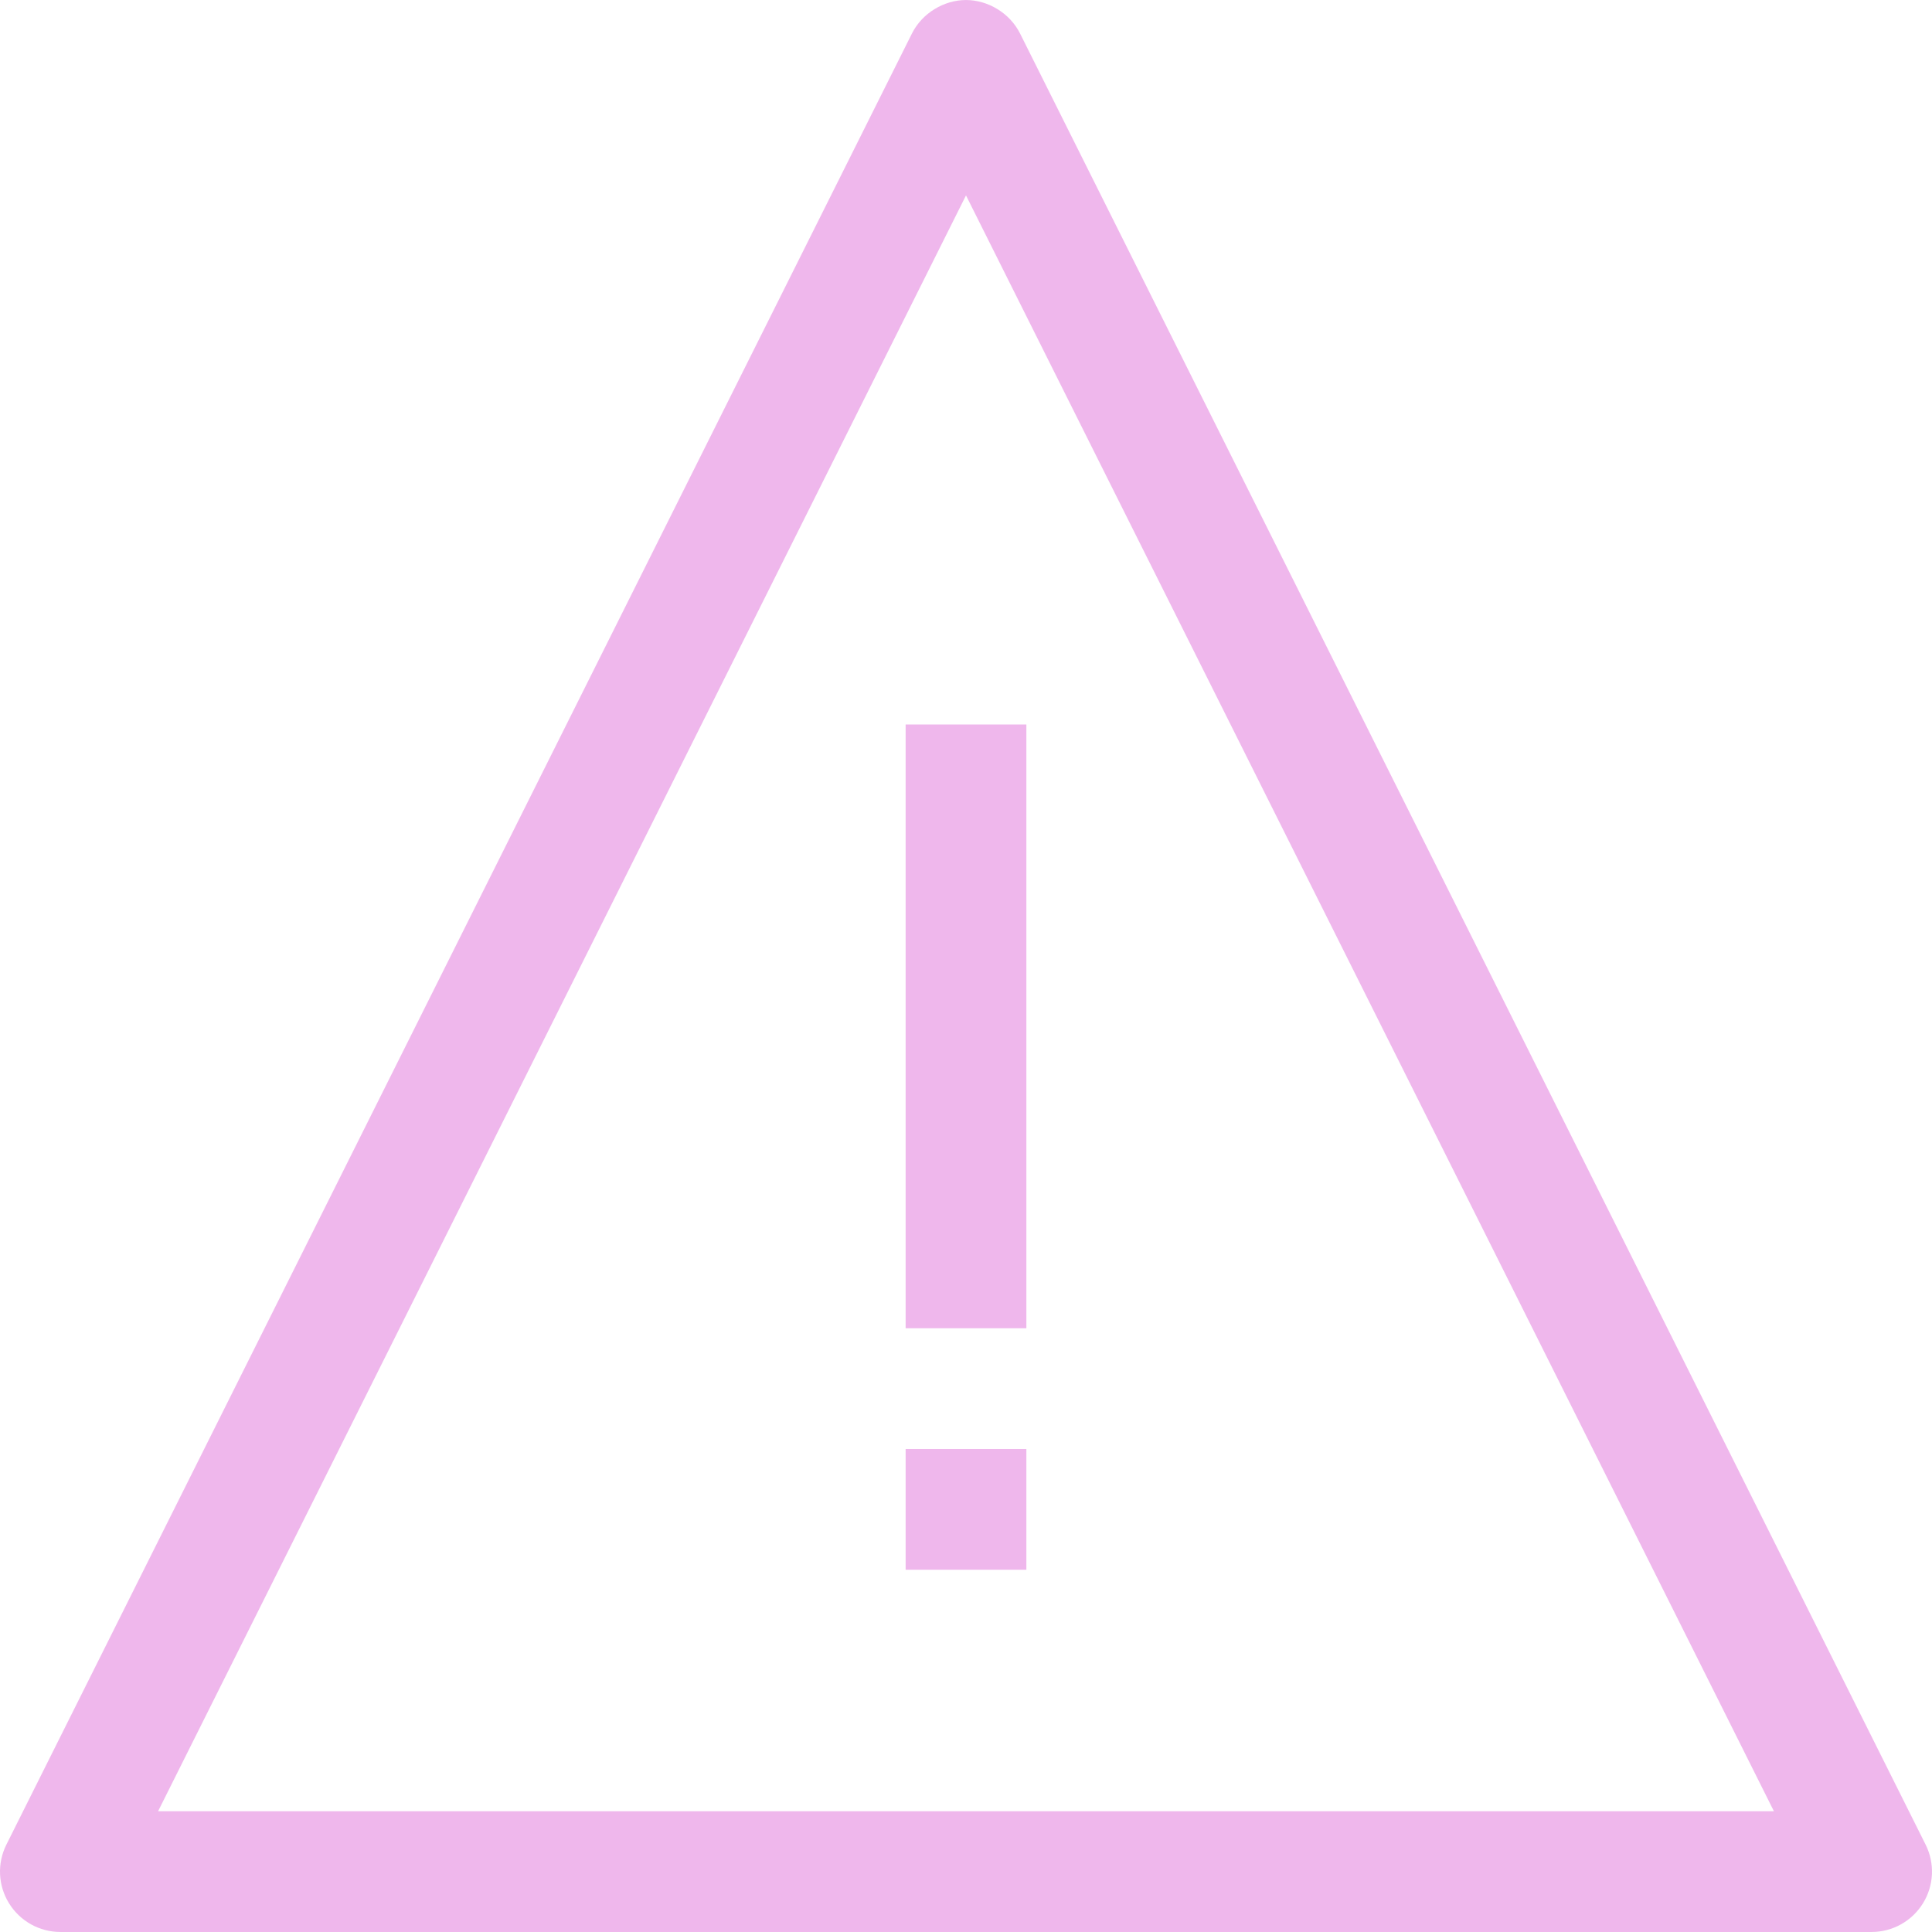
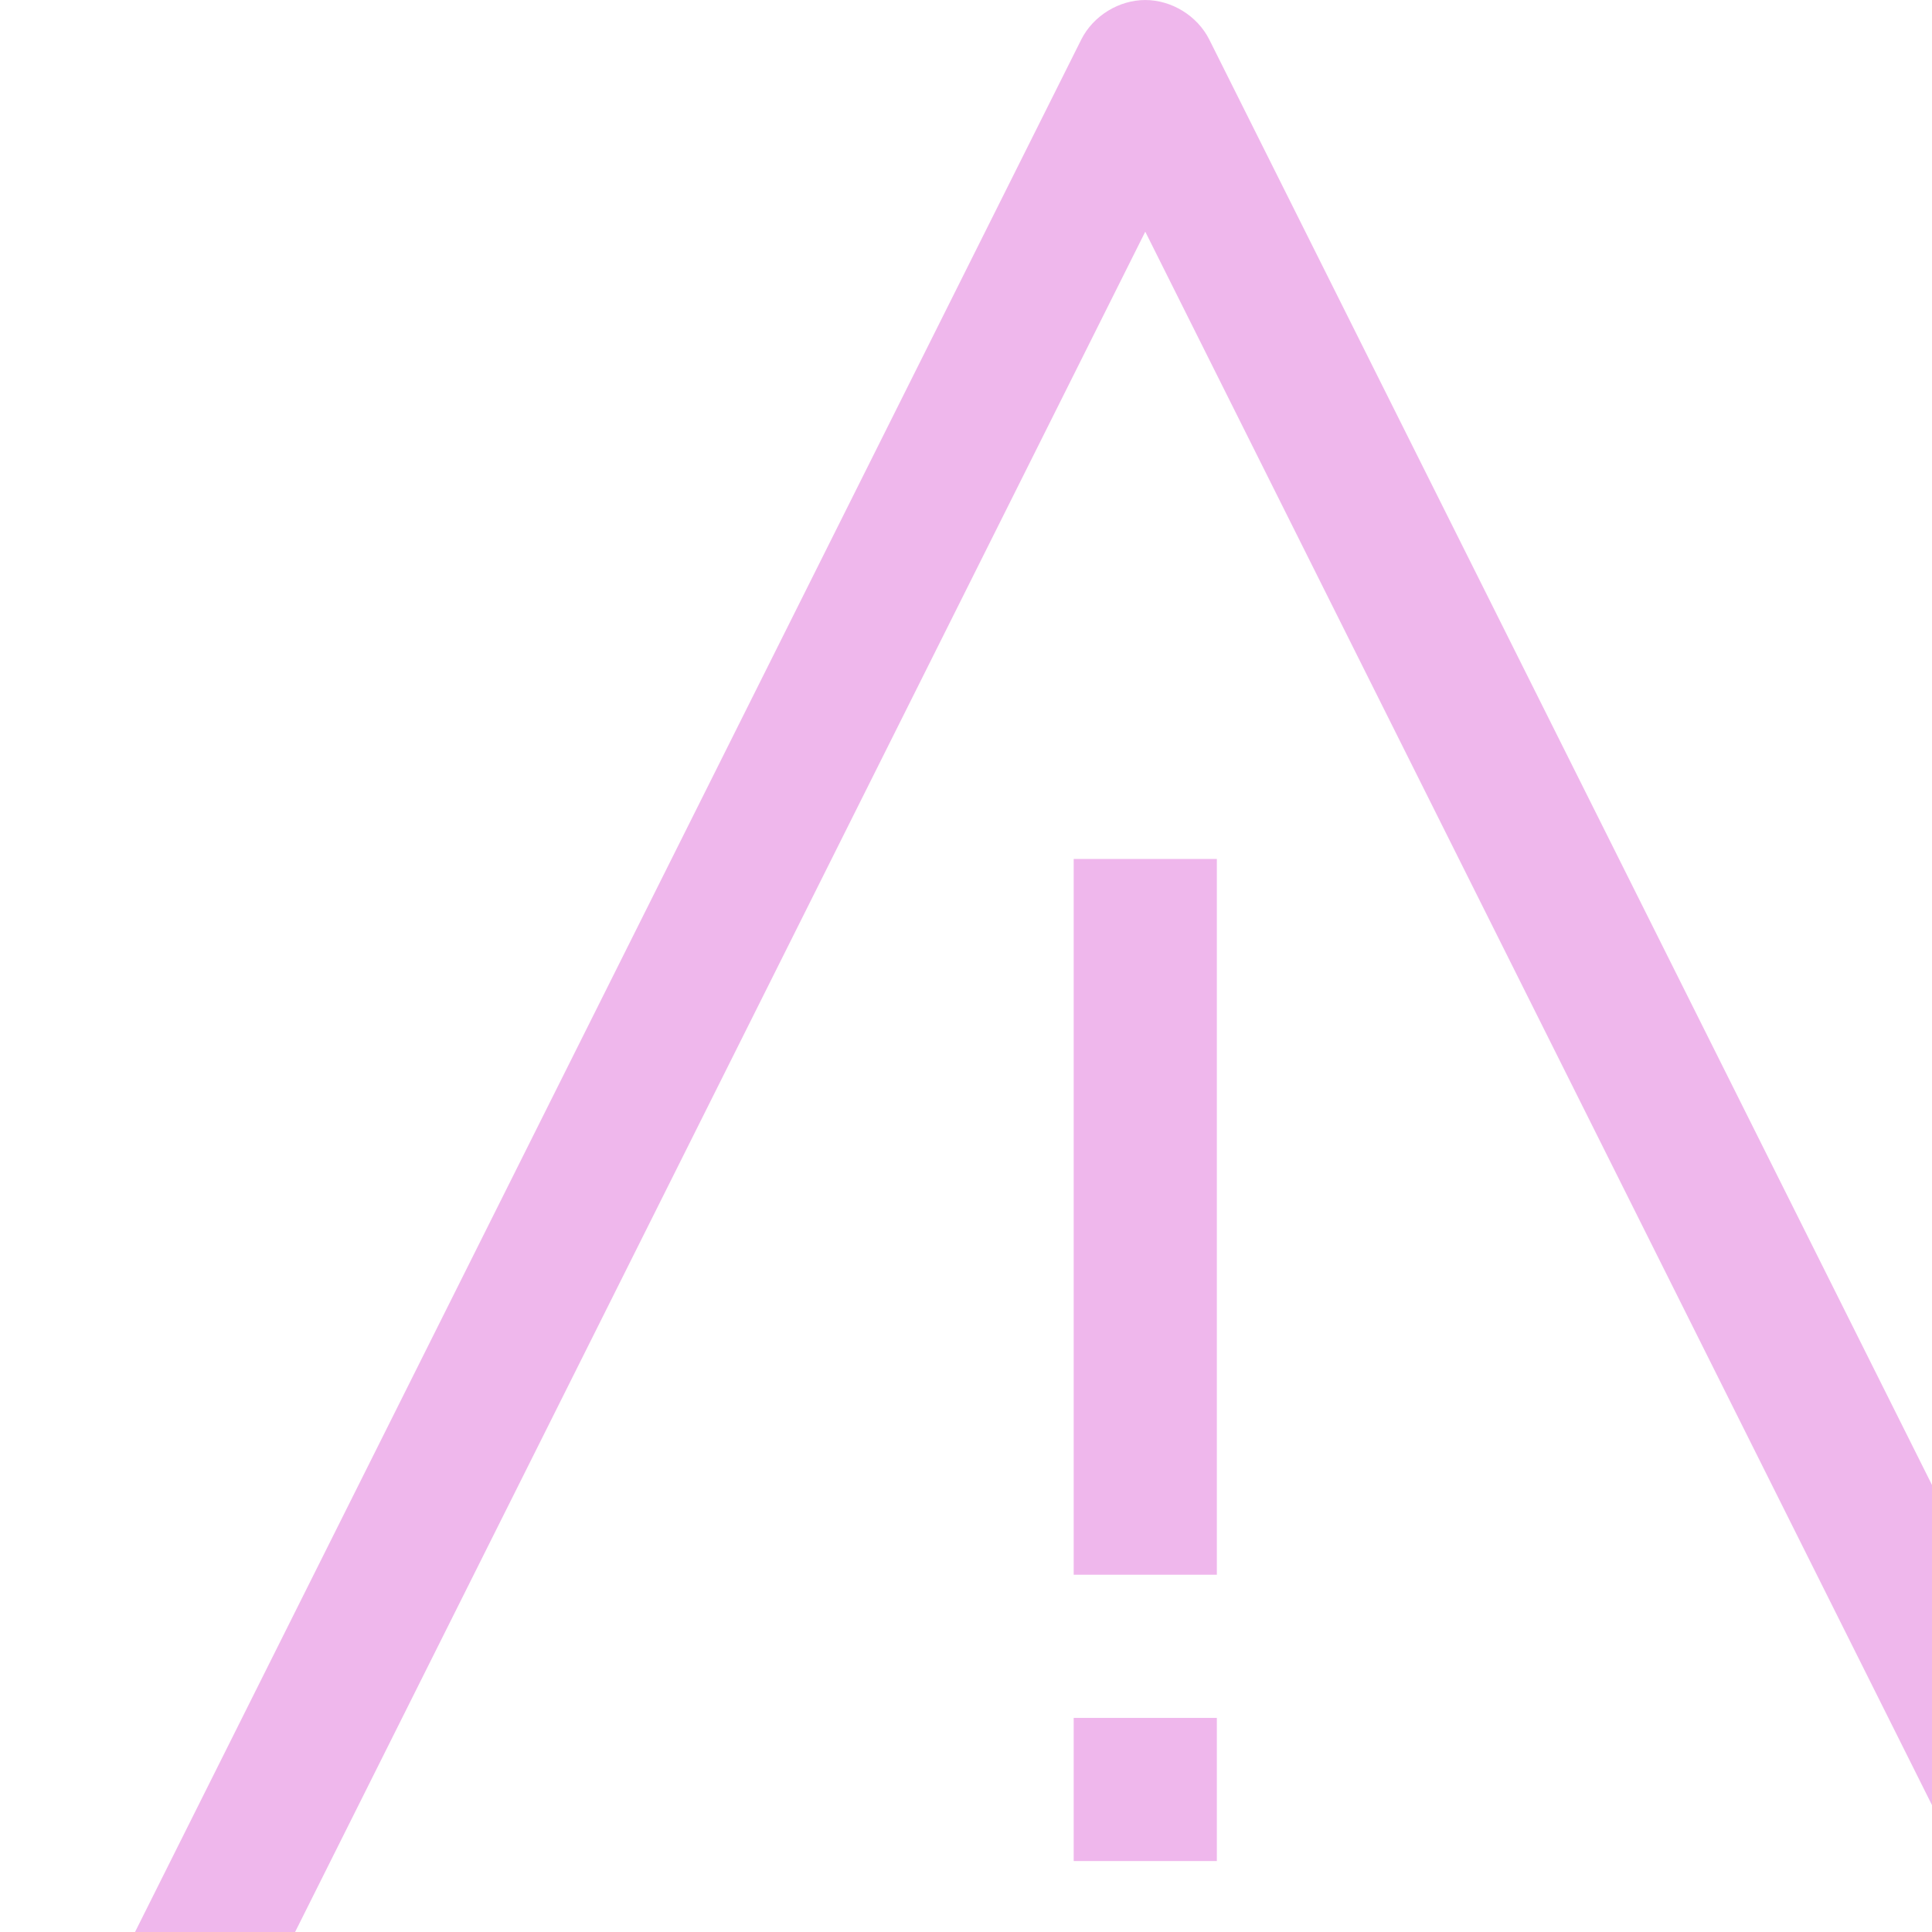
- <svg xmlns="http://www.w3.org/2000/svg" id="Capa_1" enable-background="new 0 0 551.14 551.14" height="512" viewBox="0 0 551.14 551.14" width="512">
+ <svg xmlns="http://www.w3.org/2000/svg" id="Capa_1" enable-background="new 0 0 464.87 464.87" viewBox="0 0 464.87 464.87">
  <path d="m533.912 551.135h-516.684c-5.971 0-11.504-3.095-14.649-8.174s-3.431-11.403-.757-16.752l258.342-516.684c2.925-5.817 9.16-9.517 15.397-9.52 6.243-.003 12.488 3.697 15.415 9.52l258.342 516.685c2.674 5.349 2.388 11.672-.757 16.752-3.144 5.078-8.678 8.173-14.649 8.173zm-488.814-34.446h460.945l-230.474-460.944-230.473 460.944z" fill="#EFB7EC" />
  <path d="m258.347 206.678h34.446v172.228h-34.446z" fill="#EFB7EC" />
  <path d="m258.347 413.352h34.446v34.446h-34.446z" fill="#EFB7EC" />
</svg>
